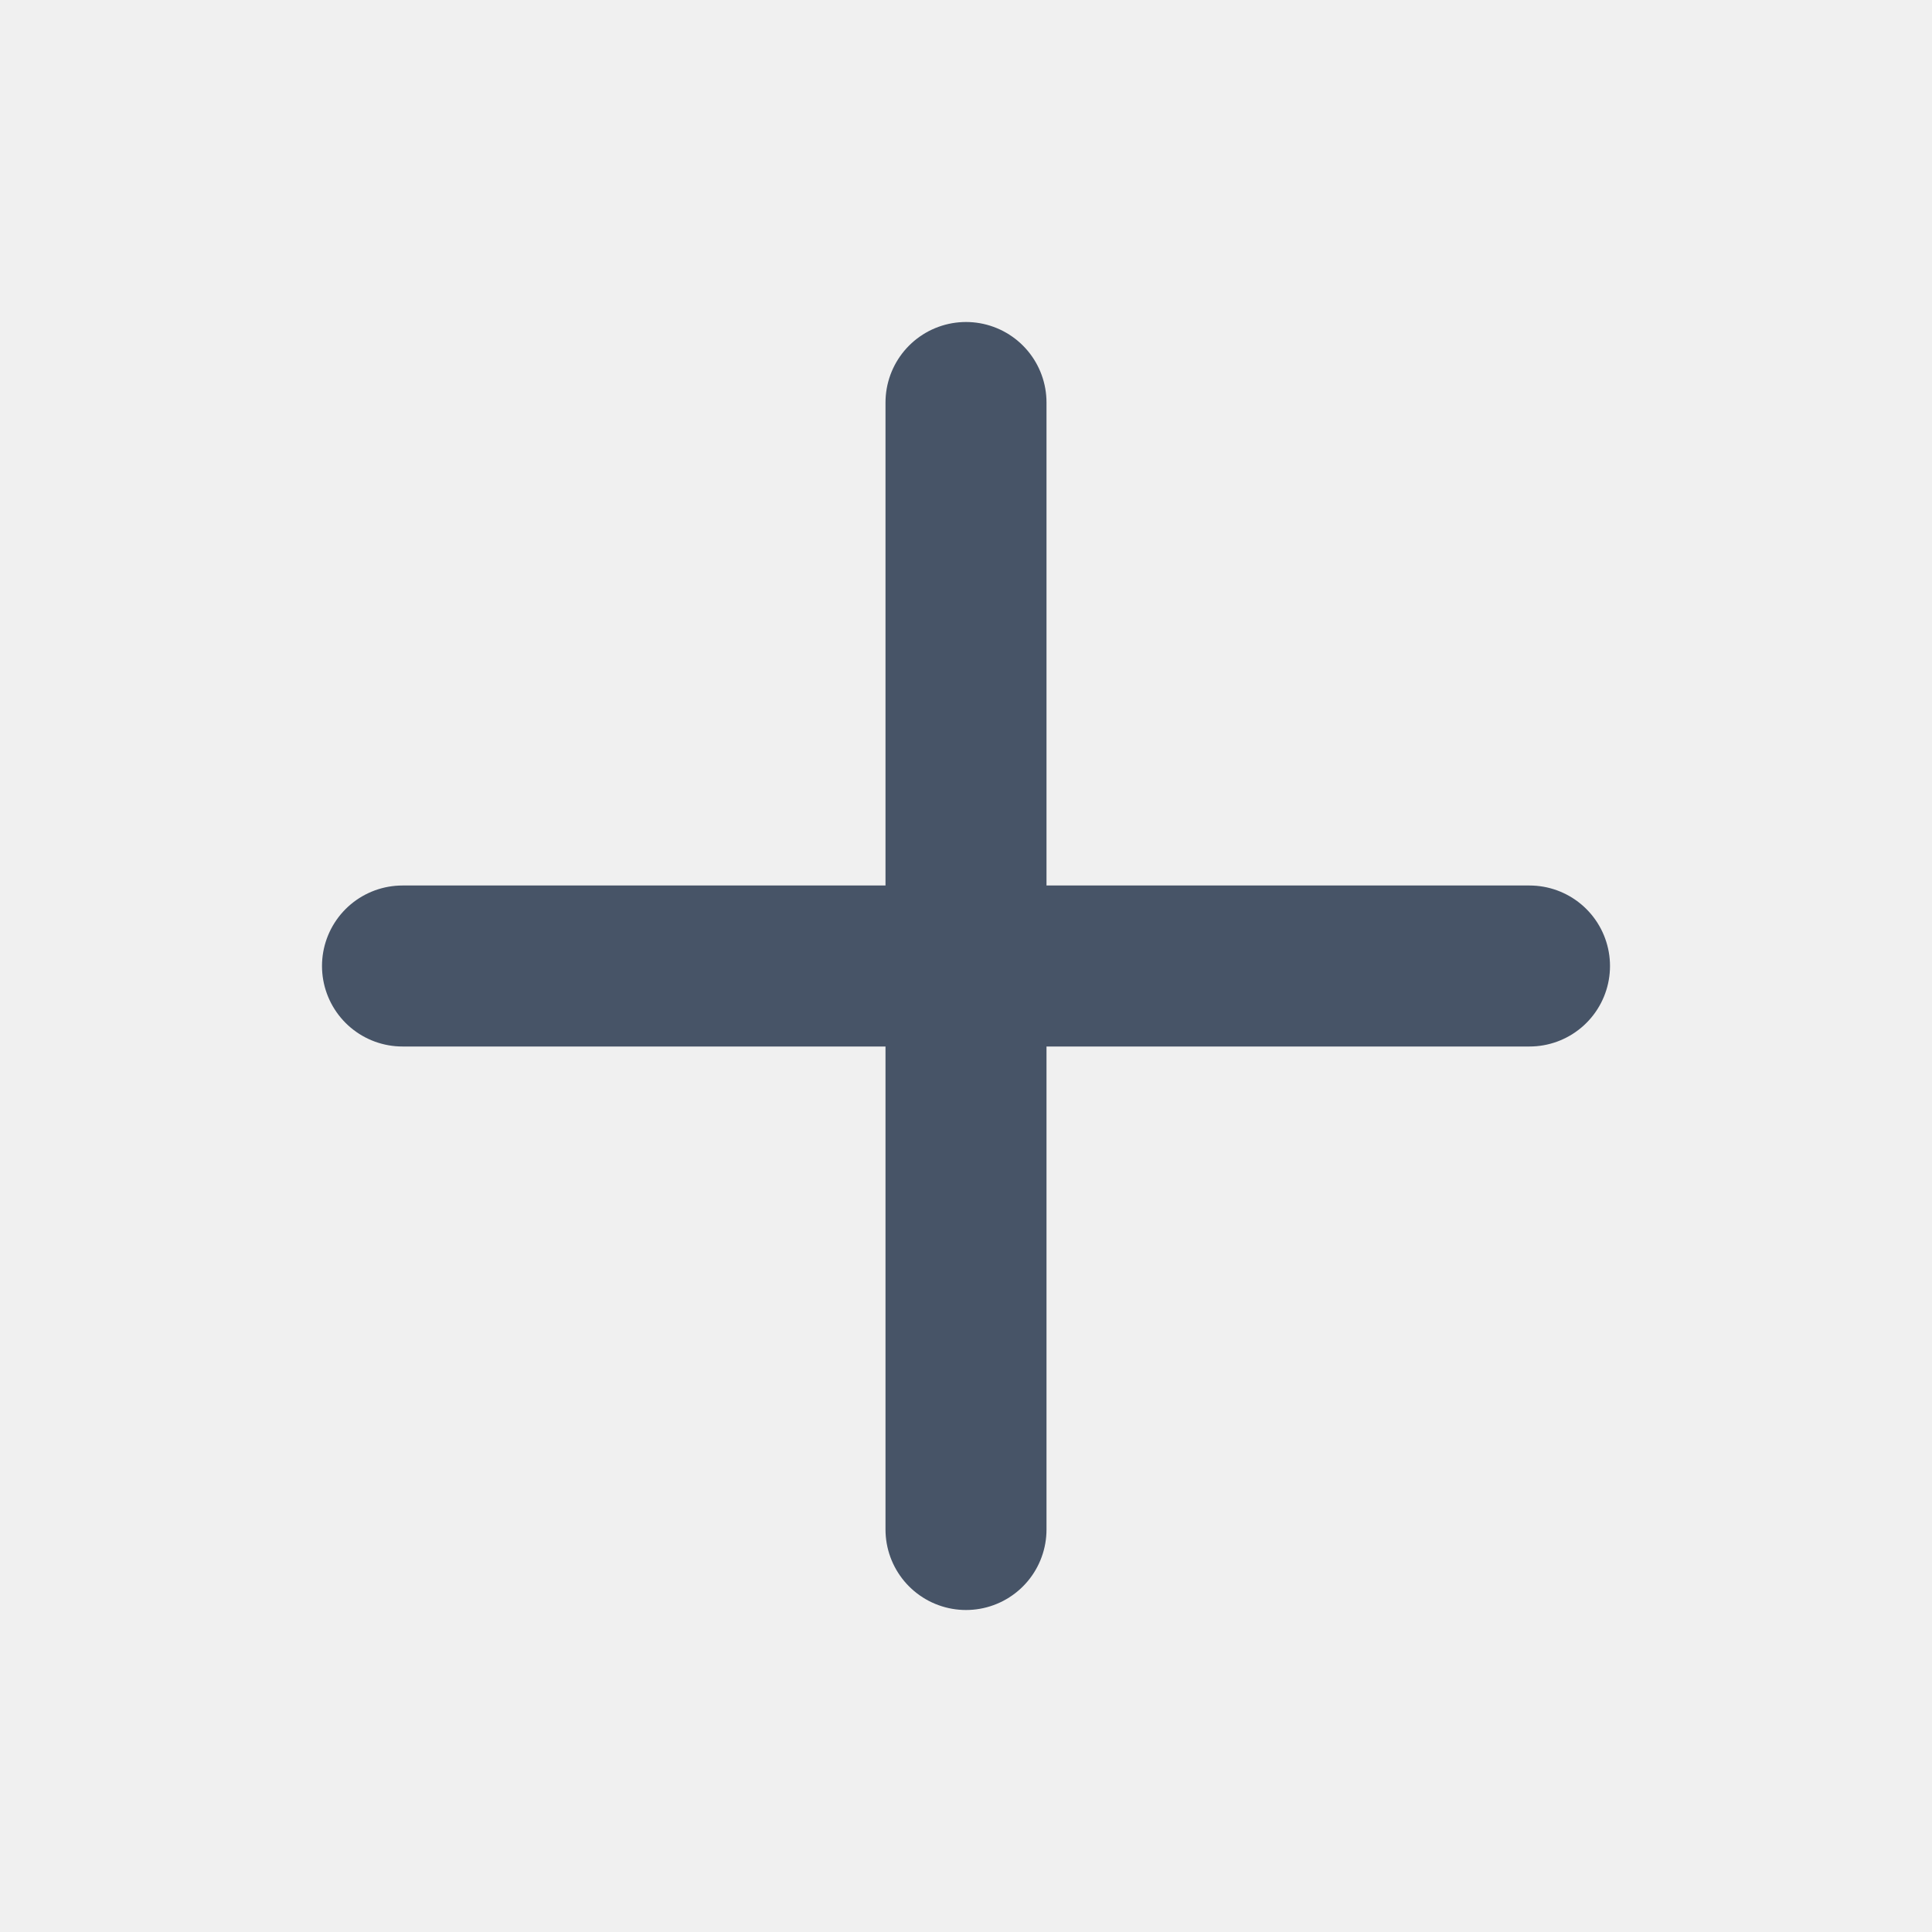
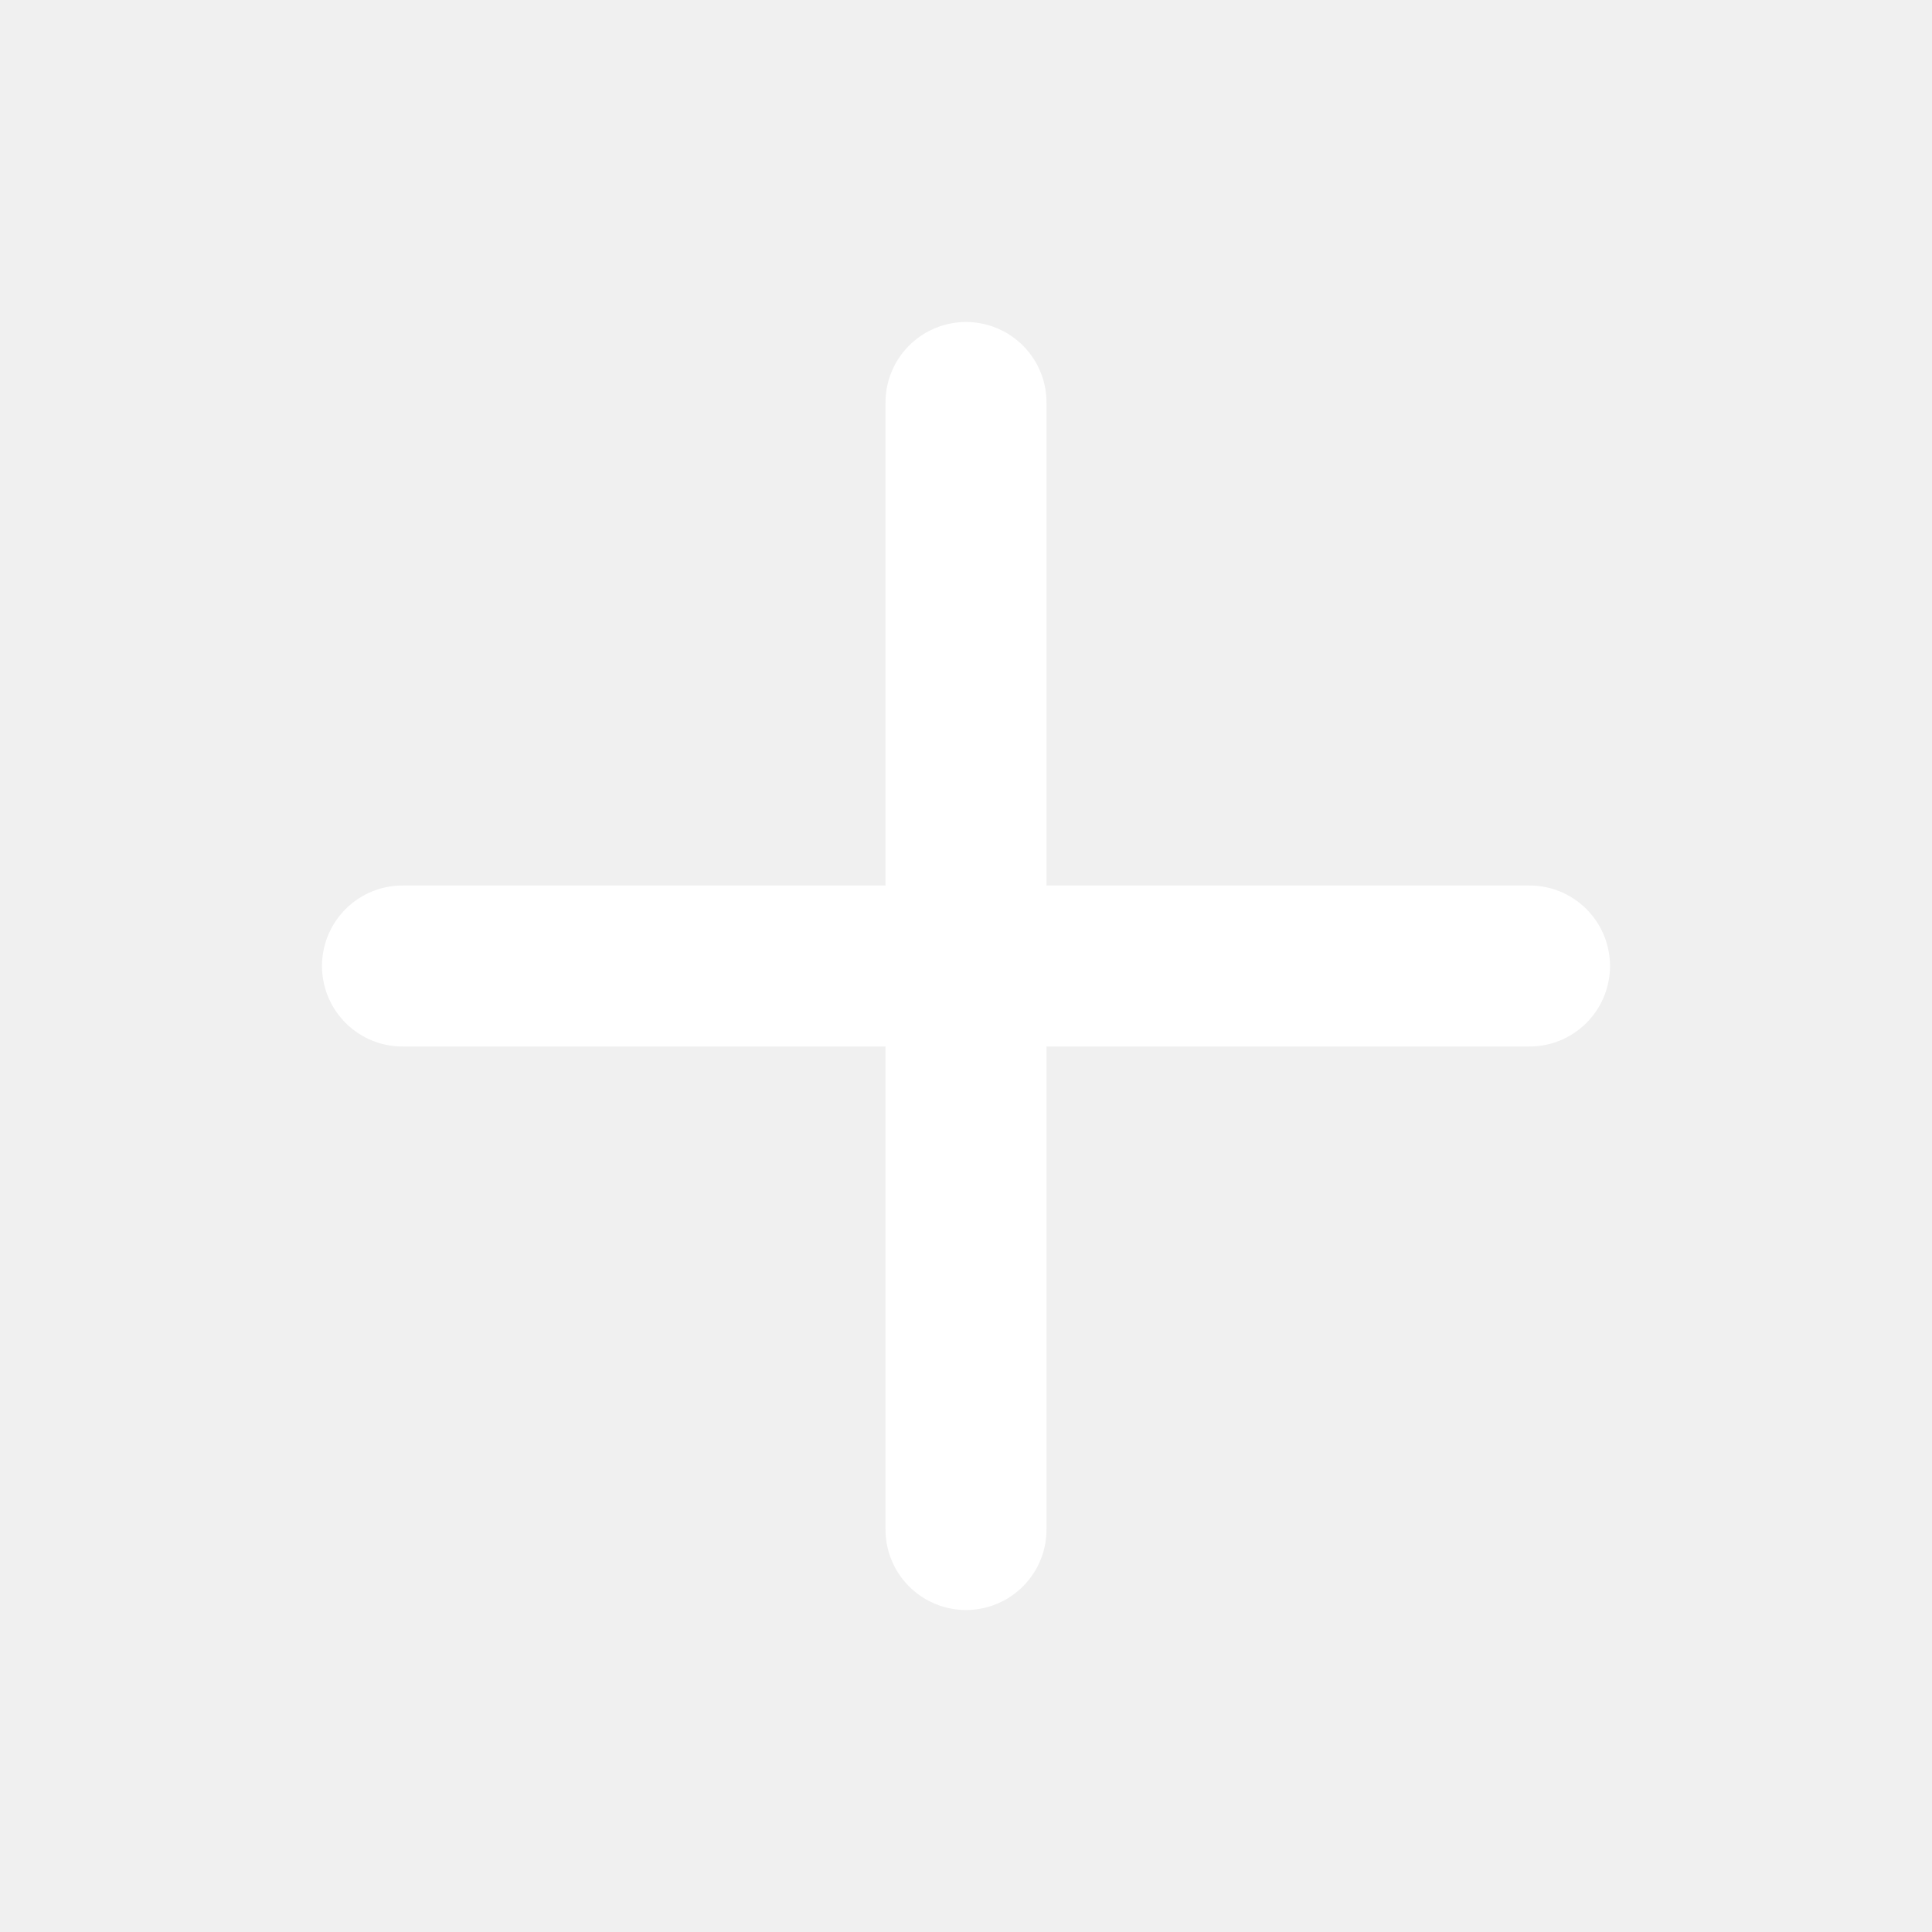
<svg xmlns="http://www.w3.org/2000/svg" width="24" height="24" viewBox="0 0 24 24" fill="none">
-   <path d="M12 5V19M5 12H19" stroke="#475467" stroke-width="2" stroke-linecap="round" stroke-linejoin="round" />
+   <path d="M12 5V19M5 12H19" stroke="white" stroke-width="2" stroke-linecap="round" stroke-linejoin="round" />
</svg>
